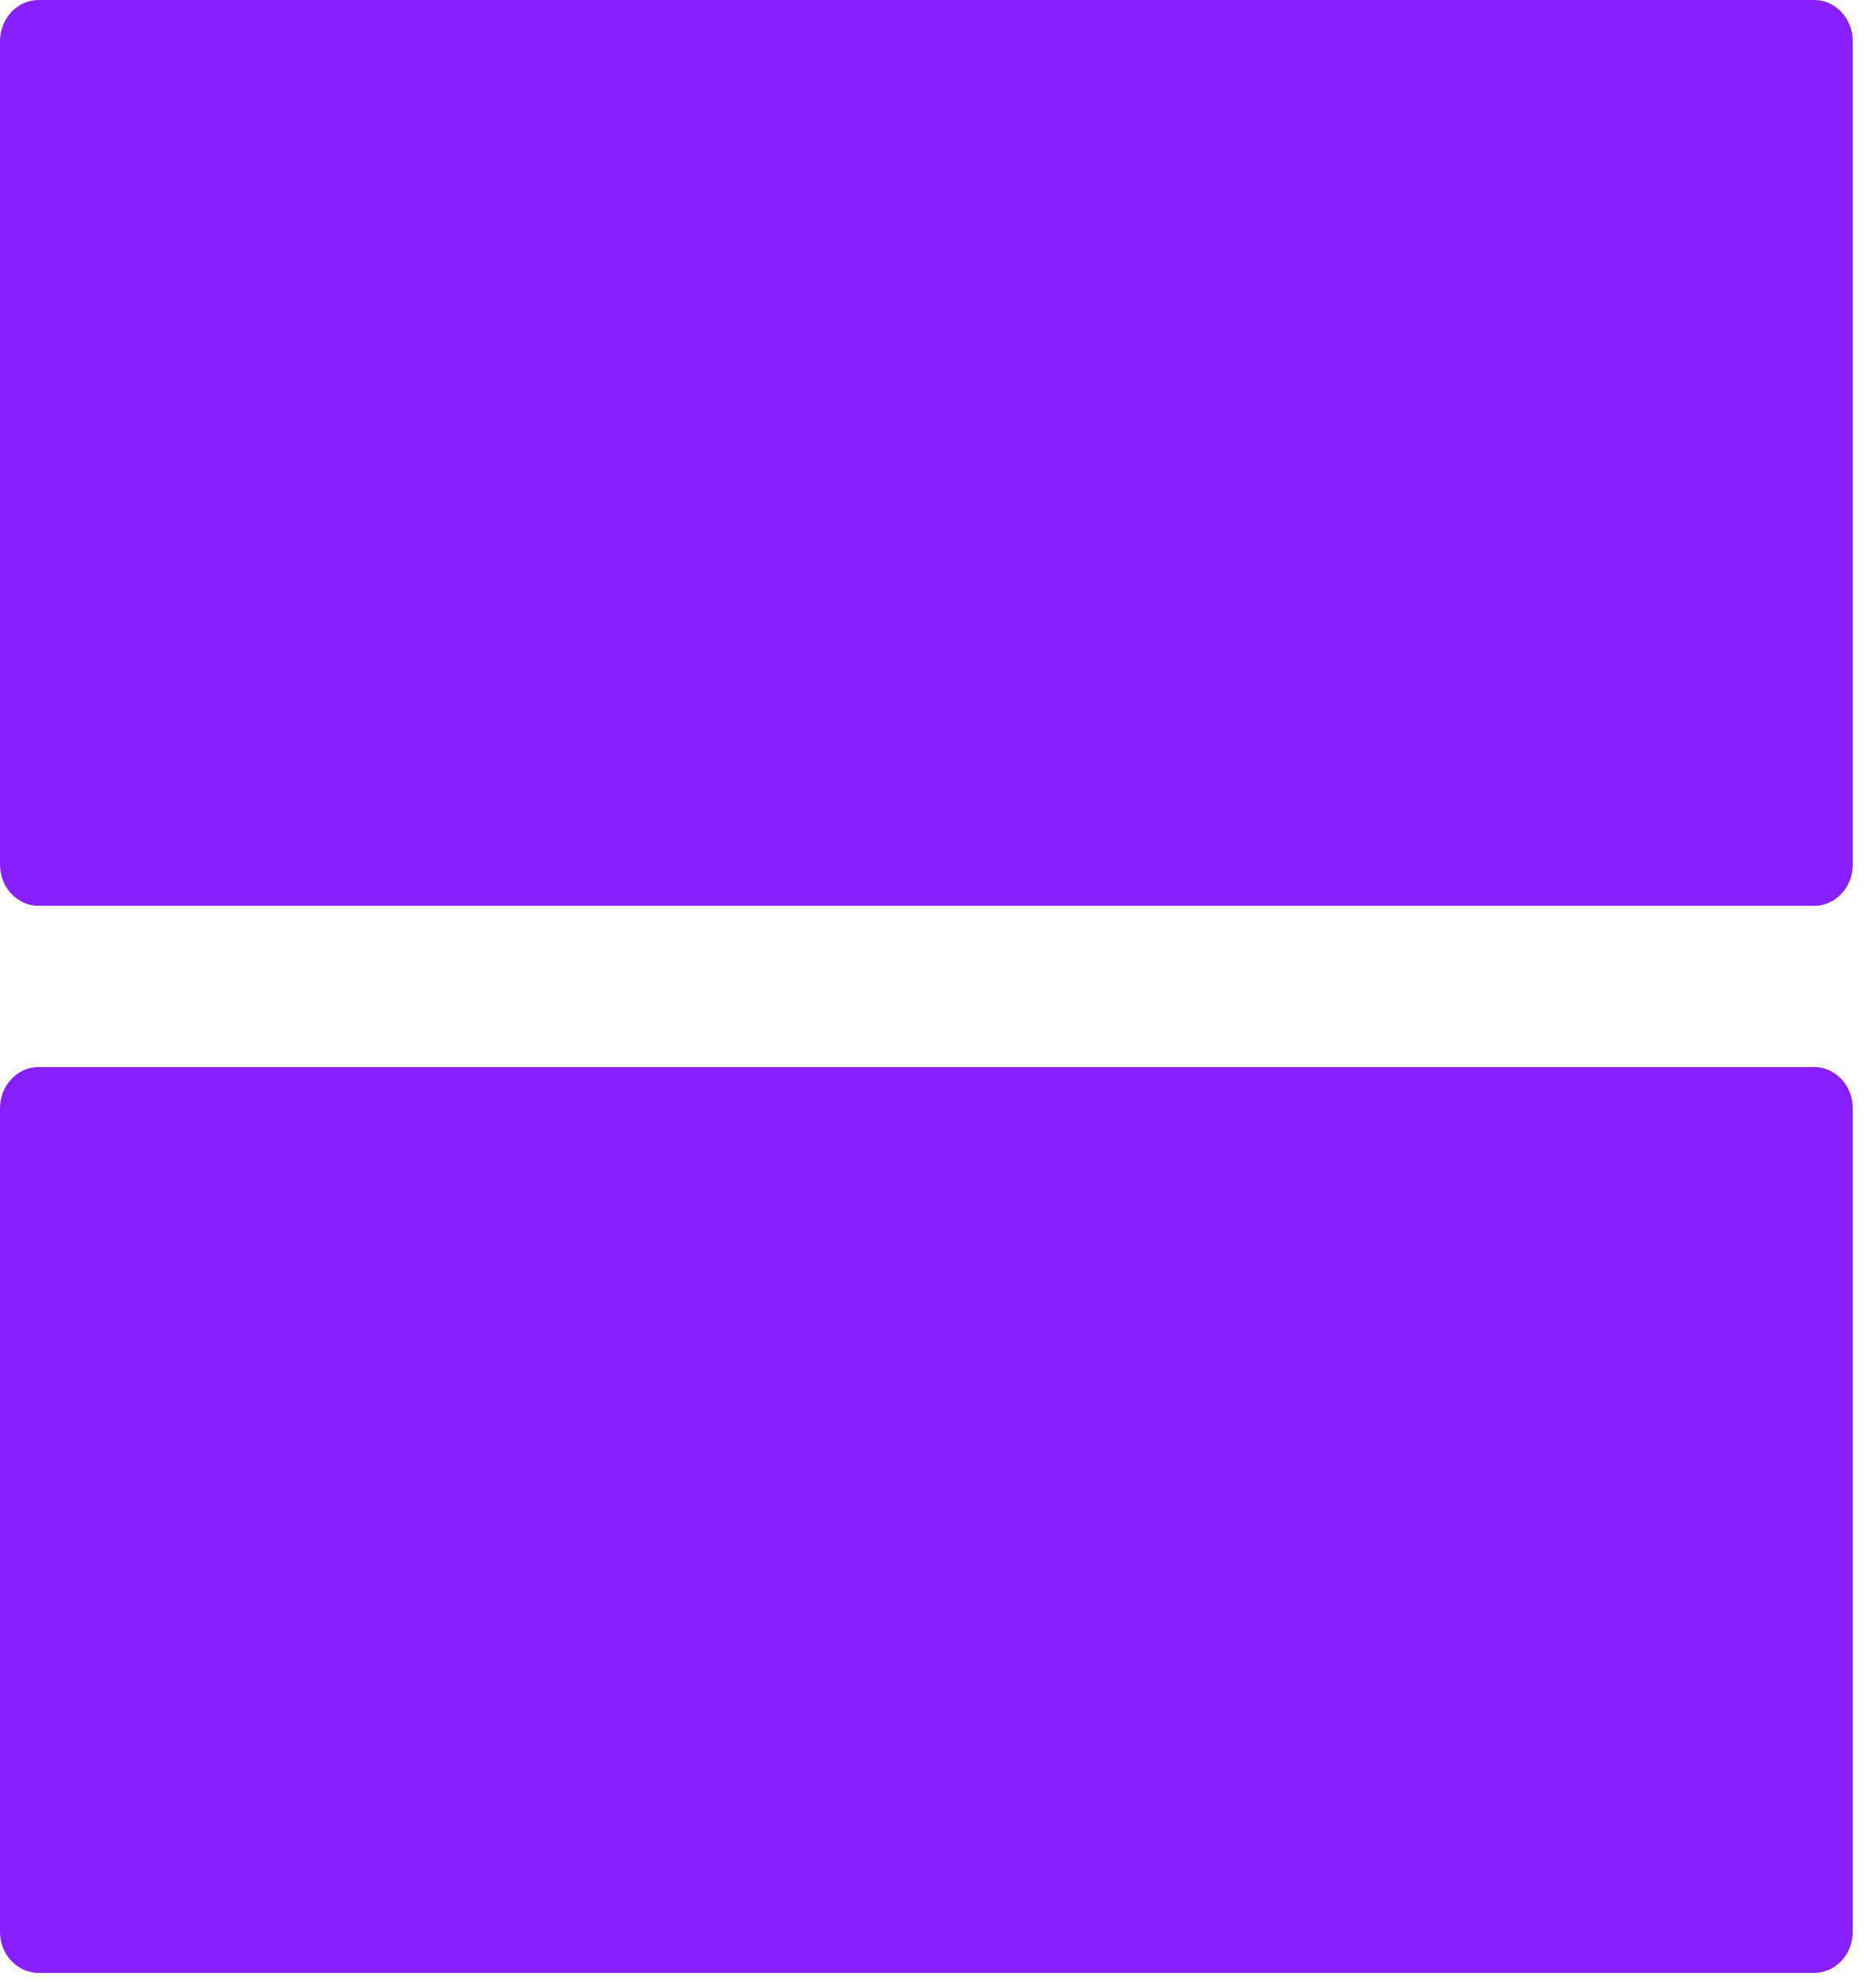
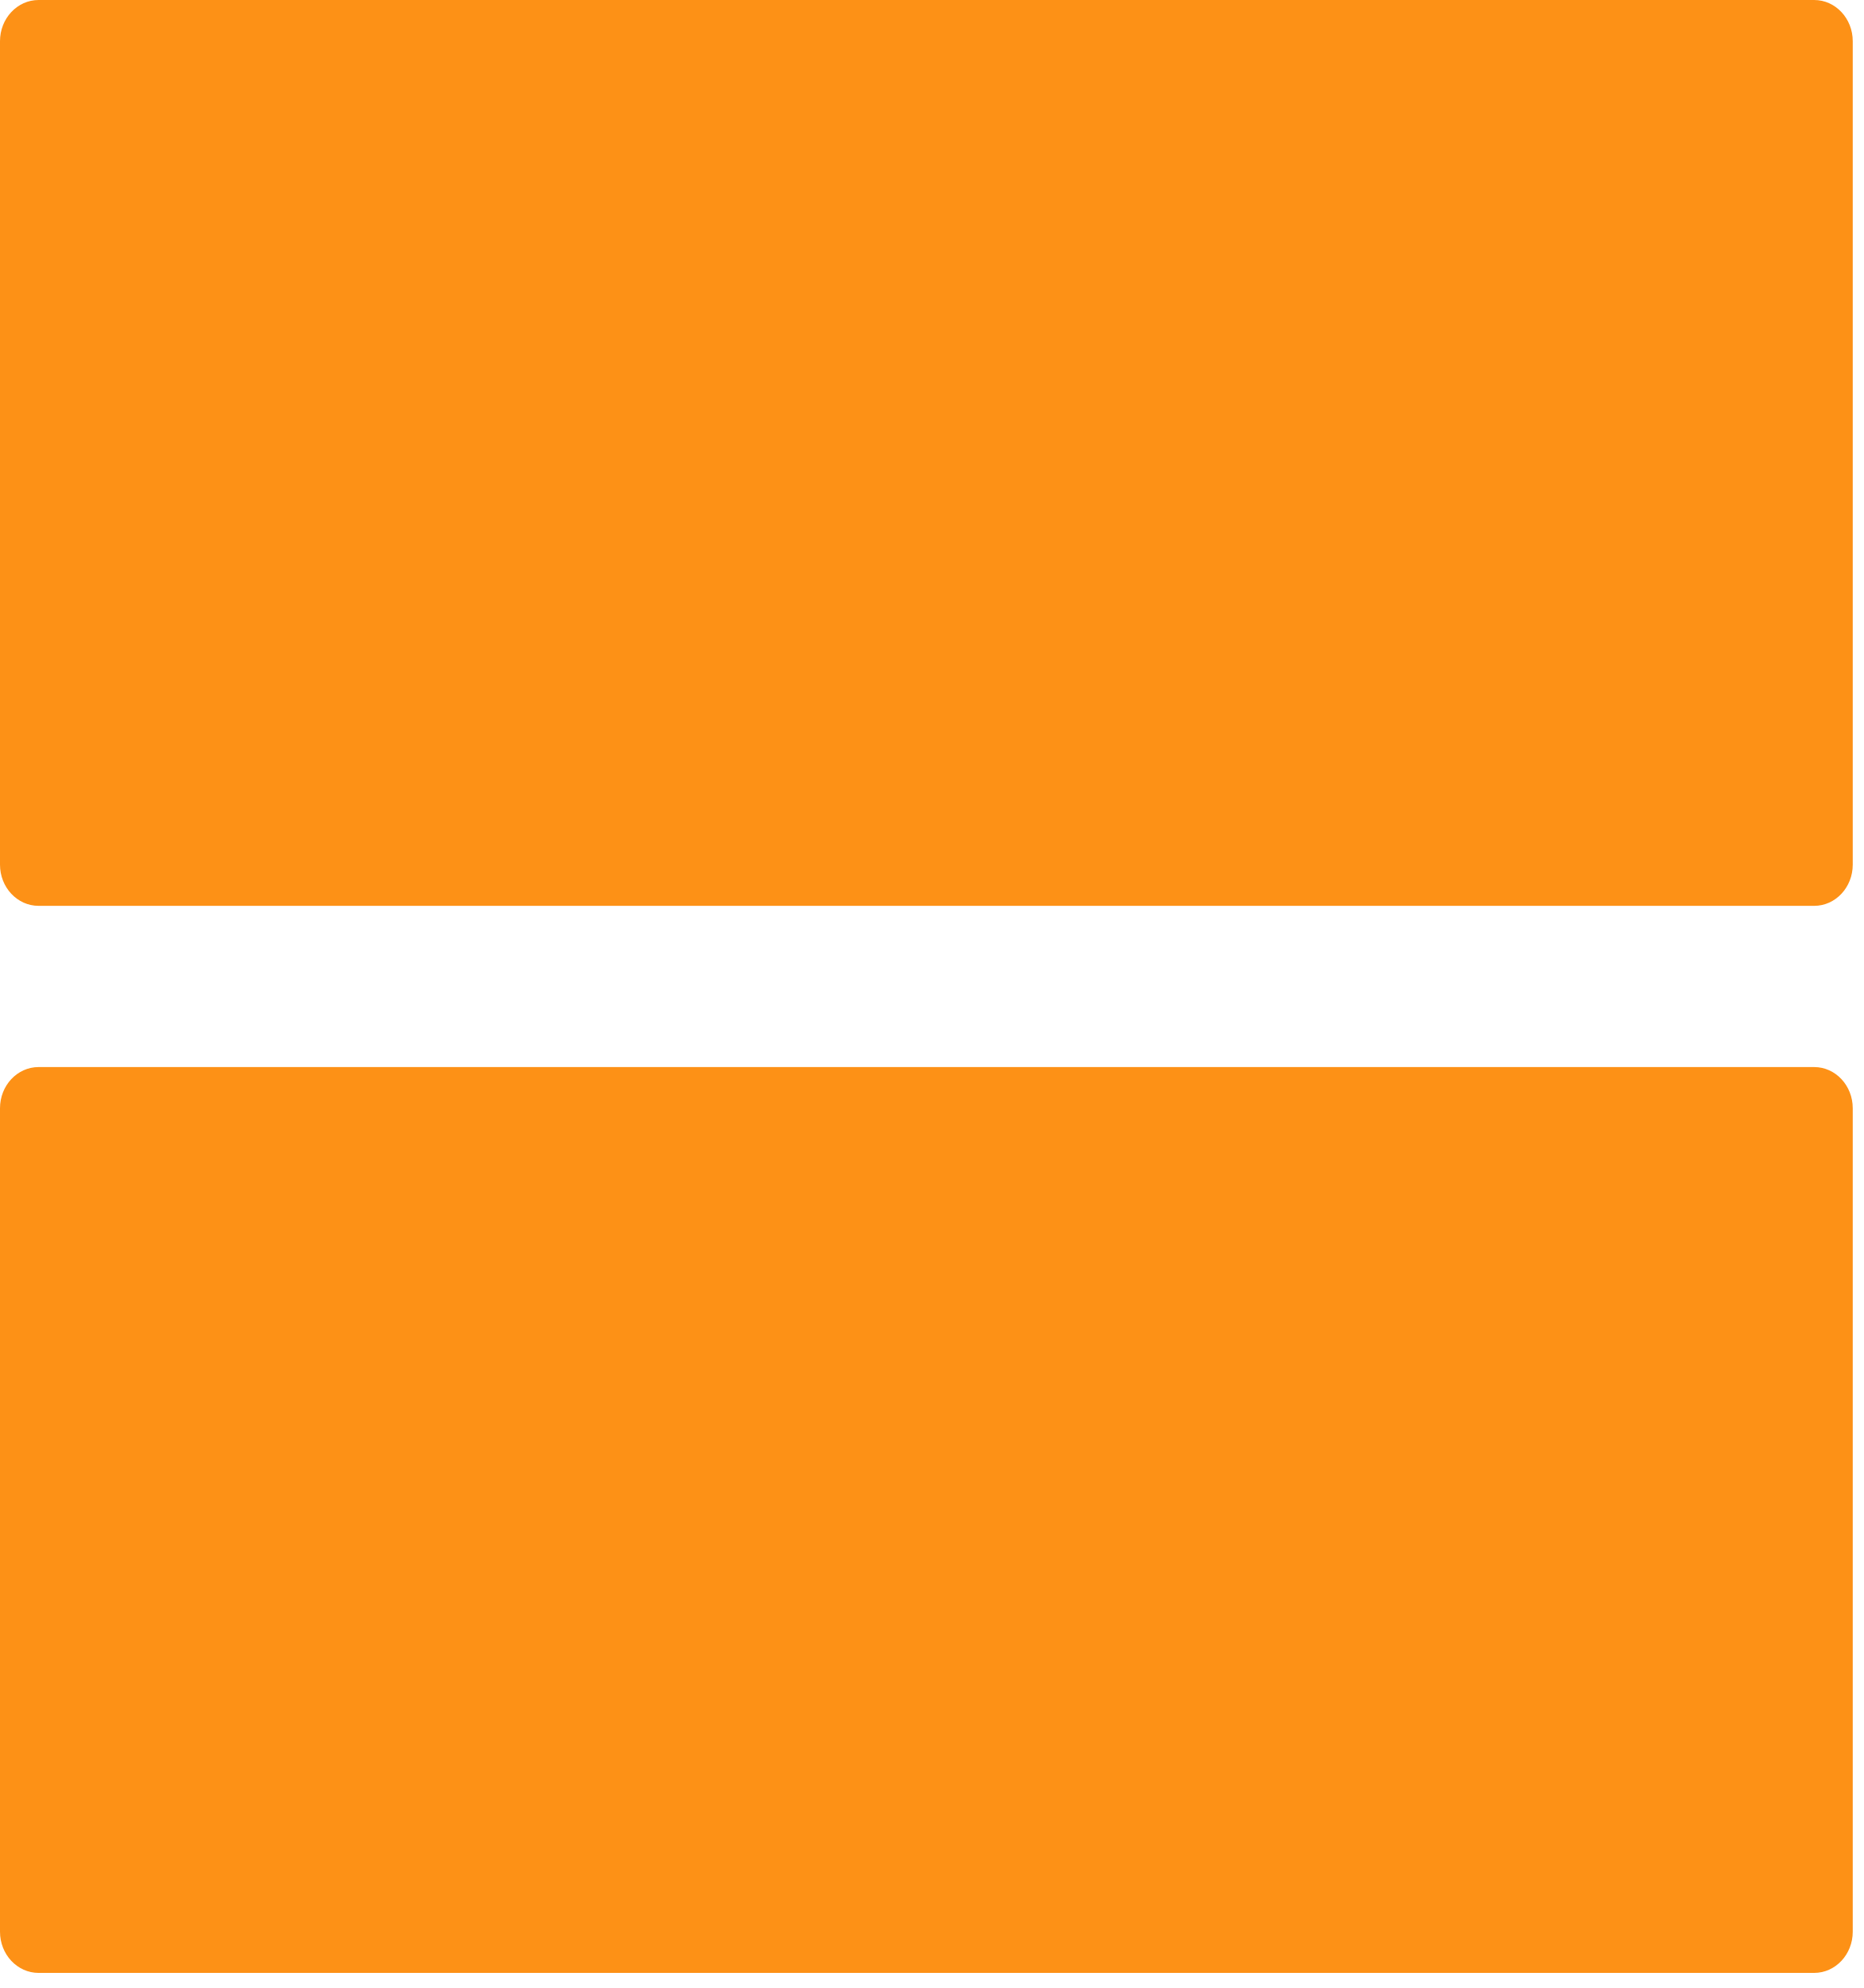
<svg xmlns="http://www.w3.org/2000/svg" width="30" height="32" viewBox="0 0 30 32" fill="none">
-   <path fill-rule="evenodd" clip-rule="evenodd" d="M29.822 13.918V0.663C29.822 0.297 29.544 0 29.201 0H0.621C0.278 0 0 0.297 0 0.663V13.918C0 14.284 0.278 14.581 0.621 14.581H29.201C29.544 14.581 29.822 14.284 29.822 13.918" fill="#871FFF" />
-   <path fill-rule="evenodd" clip-rule="evenodd" d="M29.822 31.094V17.839C29.822 17.473 29.544 17.176 29.201 17.176H0.621C0.278 17.176 0 17.473 0 17.839V31.094C0 31.46 0.278 31.757 0.621 31.757H29.201C29.544 31.757 29.822 31.46 29.822 31.094" fill="#871FFF" />
+   <path fill-rule="evenodd" clip-rule="evenodd" d="M29.822 13.918V0.663C29.822 0.297 29.544 0 29.201 0H0.621C0.278 0 0 0.297 0 0.663V13.918C0 14.284 0.278 14.581 0.621 14.581H29.201C29.544 14.581 29.822 14.284 29.822 13.918" fill="#fd9116" />
+   <path fill-rule="evenodd" clip-rule="evenodd" d="M29.822 31.094V17.839C29.822 17.473 29.544 17.176 29.201 17.176H0.621C0.278 17.176 0 17.473 0 17.839V31.094C0 31.46 0.278 31.757 0.621 31.757H29.201C29.544 31.757 29.822 31.46 29.822 31.094" fill="#fd9116" />
</svg>
